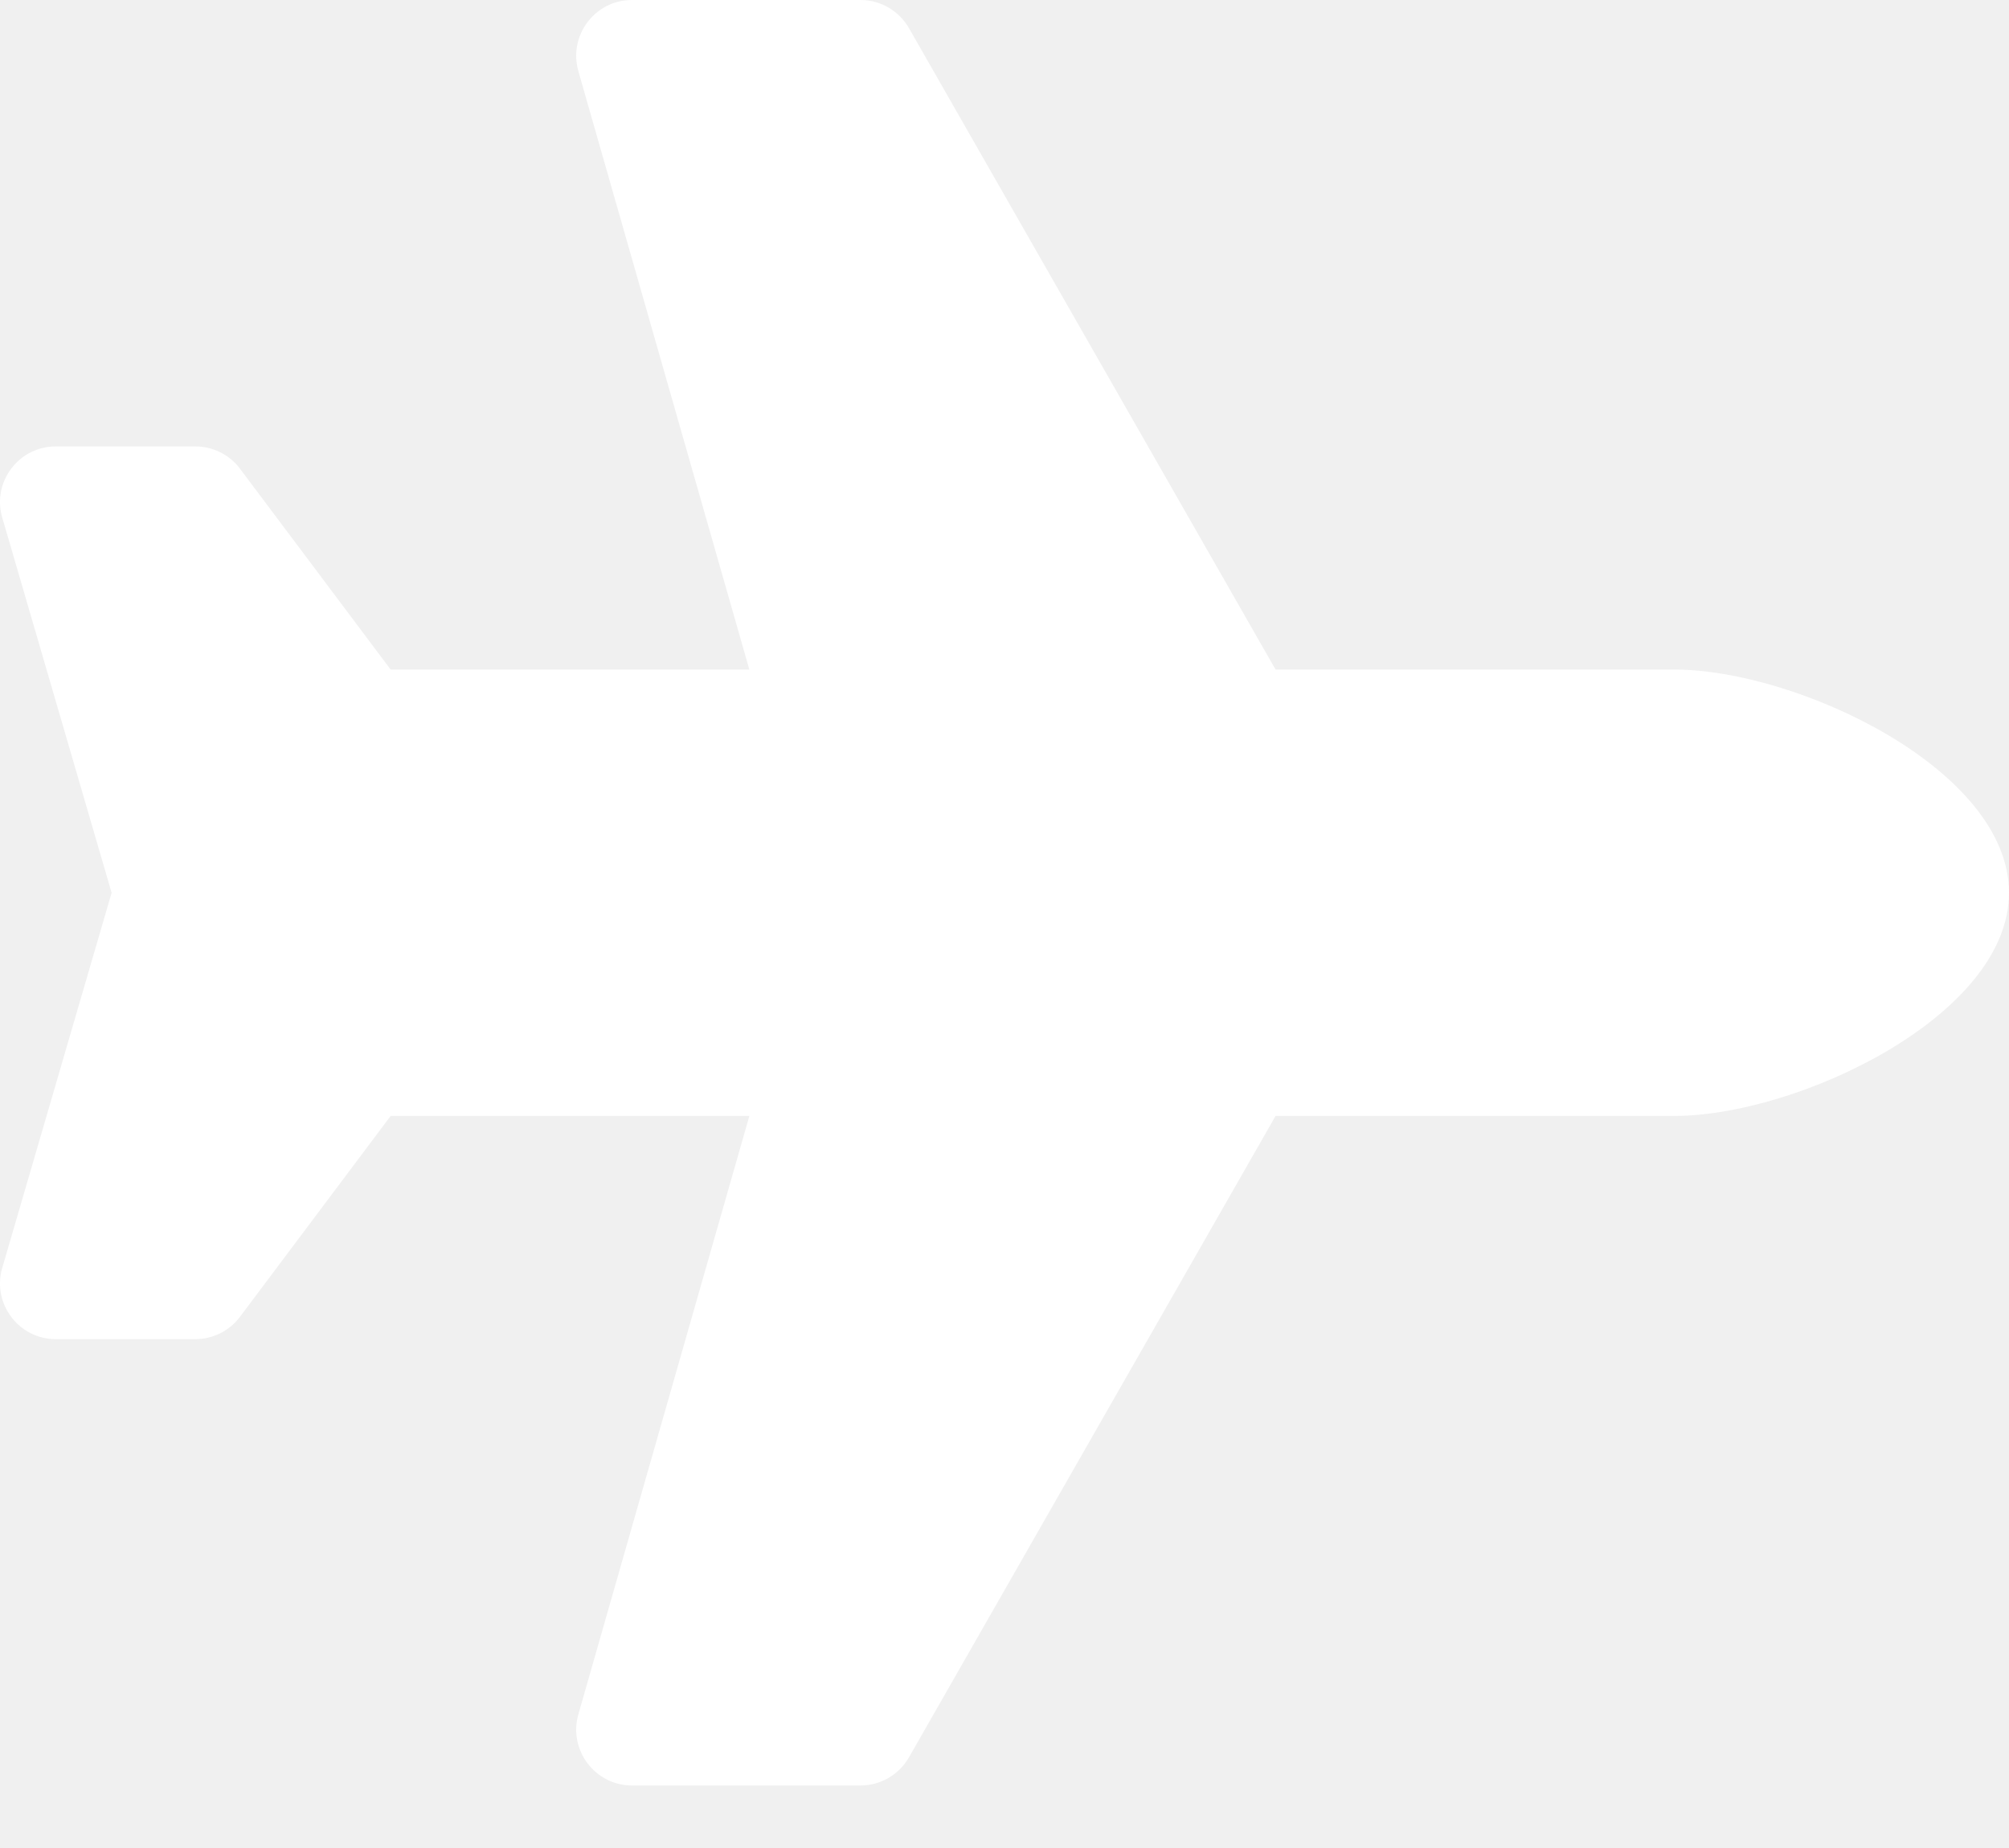
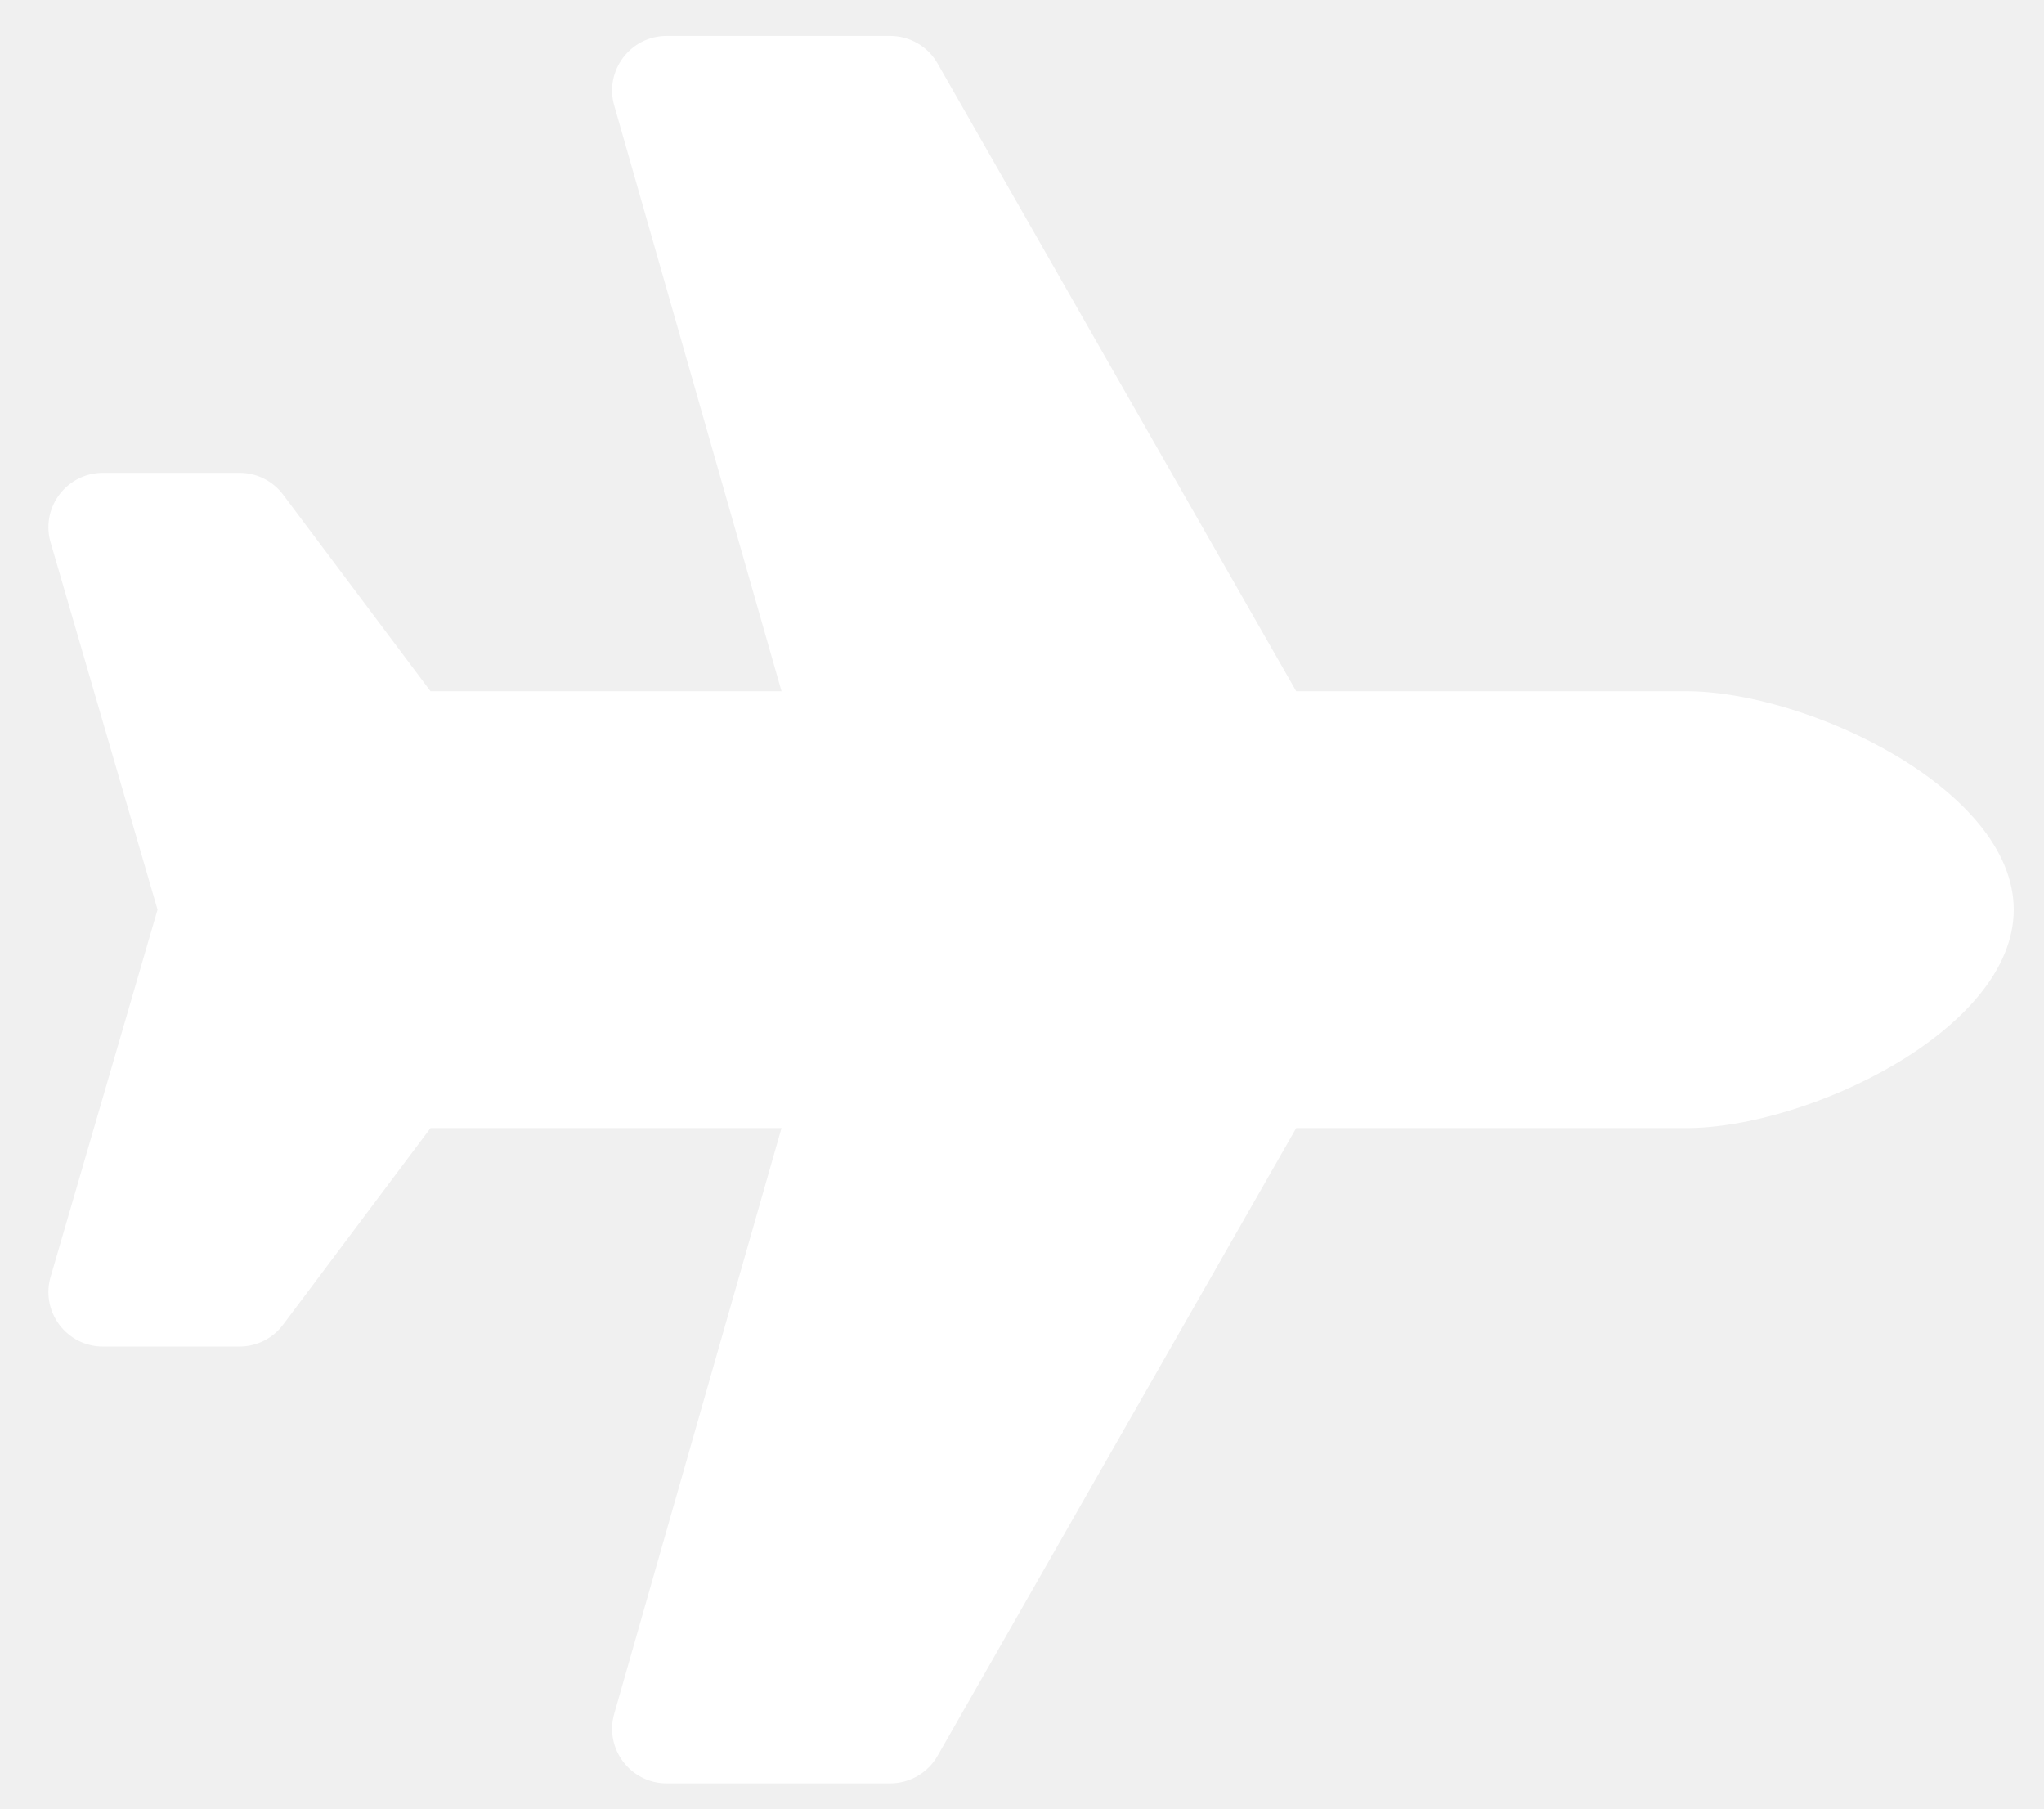
- <svg xmlns="http://www.w3.org/2000/svg" width="25" height="23" viewBox="0 0 25 23" fill="none">
-   <path d="M20.833 8.333H15.873L11.311 0.35C11.25 0.244 11.162 0.155 11.056 0.094C10.95 0.032 10.83 -7.67912e-06 10.708 1.36733e-09L7.865 1.36733e-09C7.404 1.36733e-09 7.071 0.441 7.197 0.885L9.325 8.333H4.861L2.986 5.833C2.855 5.658 2.649 5.556 2.43 5.556H0.695C0.243 5.556 -0.089 5.98 0.021 6.418L1.389 11.111L0.021 15.804C-0.089 16.242 0.243 16.667 0.695 16.667H2.43C2.649 16.667 2.855 16.564 2.986 16.389L4.861 13.889H9.325L7.197 21.337C7.071 21.78 7.404 22.222 7.865 22.222H10.708C10.957 22.222 11.187 22.088 11.311 21.872L15.873 13.889H20.833C22.367 13.889 25 12.645 25 11.111C25 9.577 22.367 8.333 20.833 8.333Z" fill="white" />
+ <svg xmlns="http://www.w3.org/2000/svg" width="26" height="23" viewBox="0 0 26 23" fill="none">
+   <path d="M21.449 8.79H16.488L11.926 0.807C11.866 0.701 11.778 0.612 11.672 0.551C11.566 0.489 11.446 0.457 11.323 0.457L8.48 0.457C8.019 0.457 7.686 0.898 7.813 1.342L9.941 8.79H5.476L3.601 6.29C3.47 6.115 3.264 6.013 3.046 6.013H1.31C0.858 6.013 0.527 6.437 0.637 6.875L2.004 11.568L0.637 16.261C0.527 16.699 0.858 17.124 1.31 17.124H3.046C3.265 17.124 3.47 17.021 3.601 16.846L5.476 14.346H9.941L7.813 21.794C7.686 22.237 8.019 22.679 8.48 22.679H11.323C11.572 22.679 11.802 22.546 11.926 22.329L16.488 14.346H21.449C22.983 14.346 25.615 13.102 25.615 11.568C25.615 10.034 22.983 8.79 21.449 8.79Z" fill="white" />
</svg>
